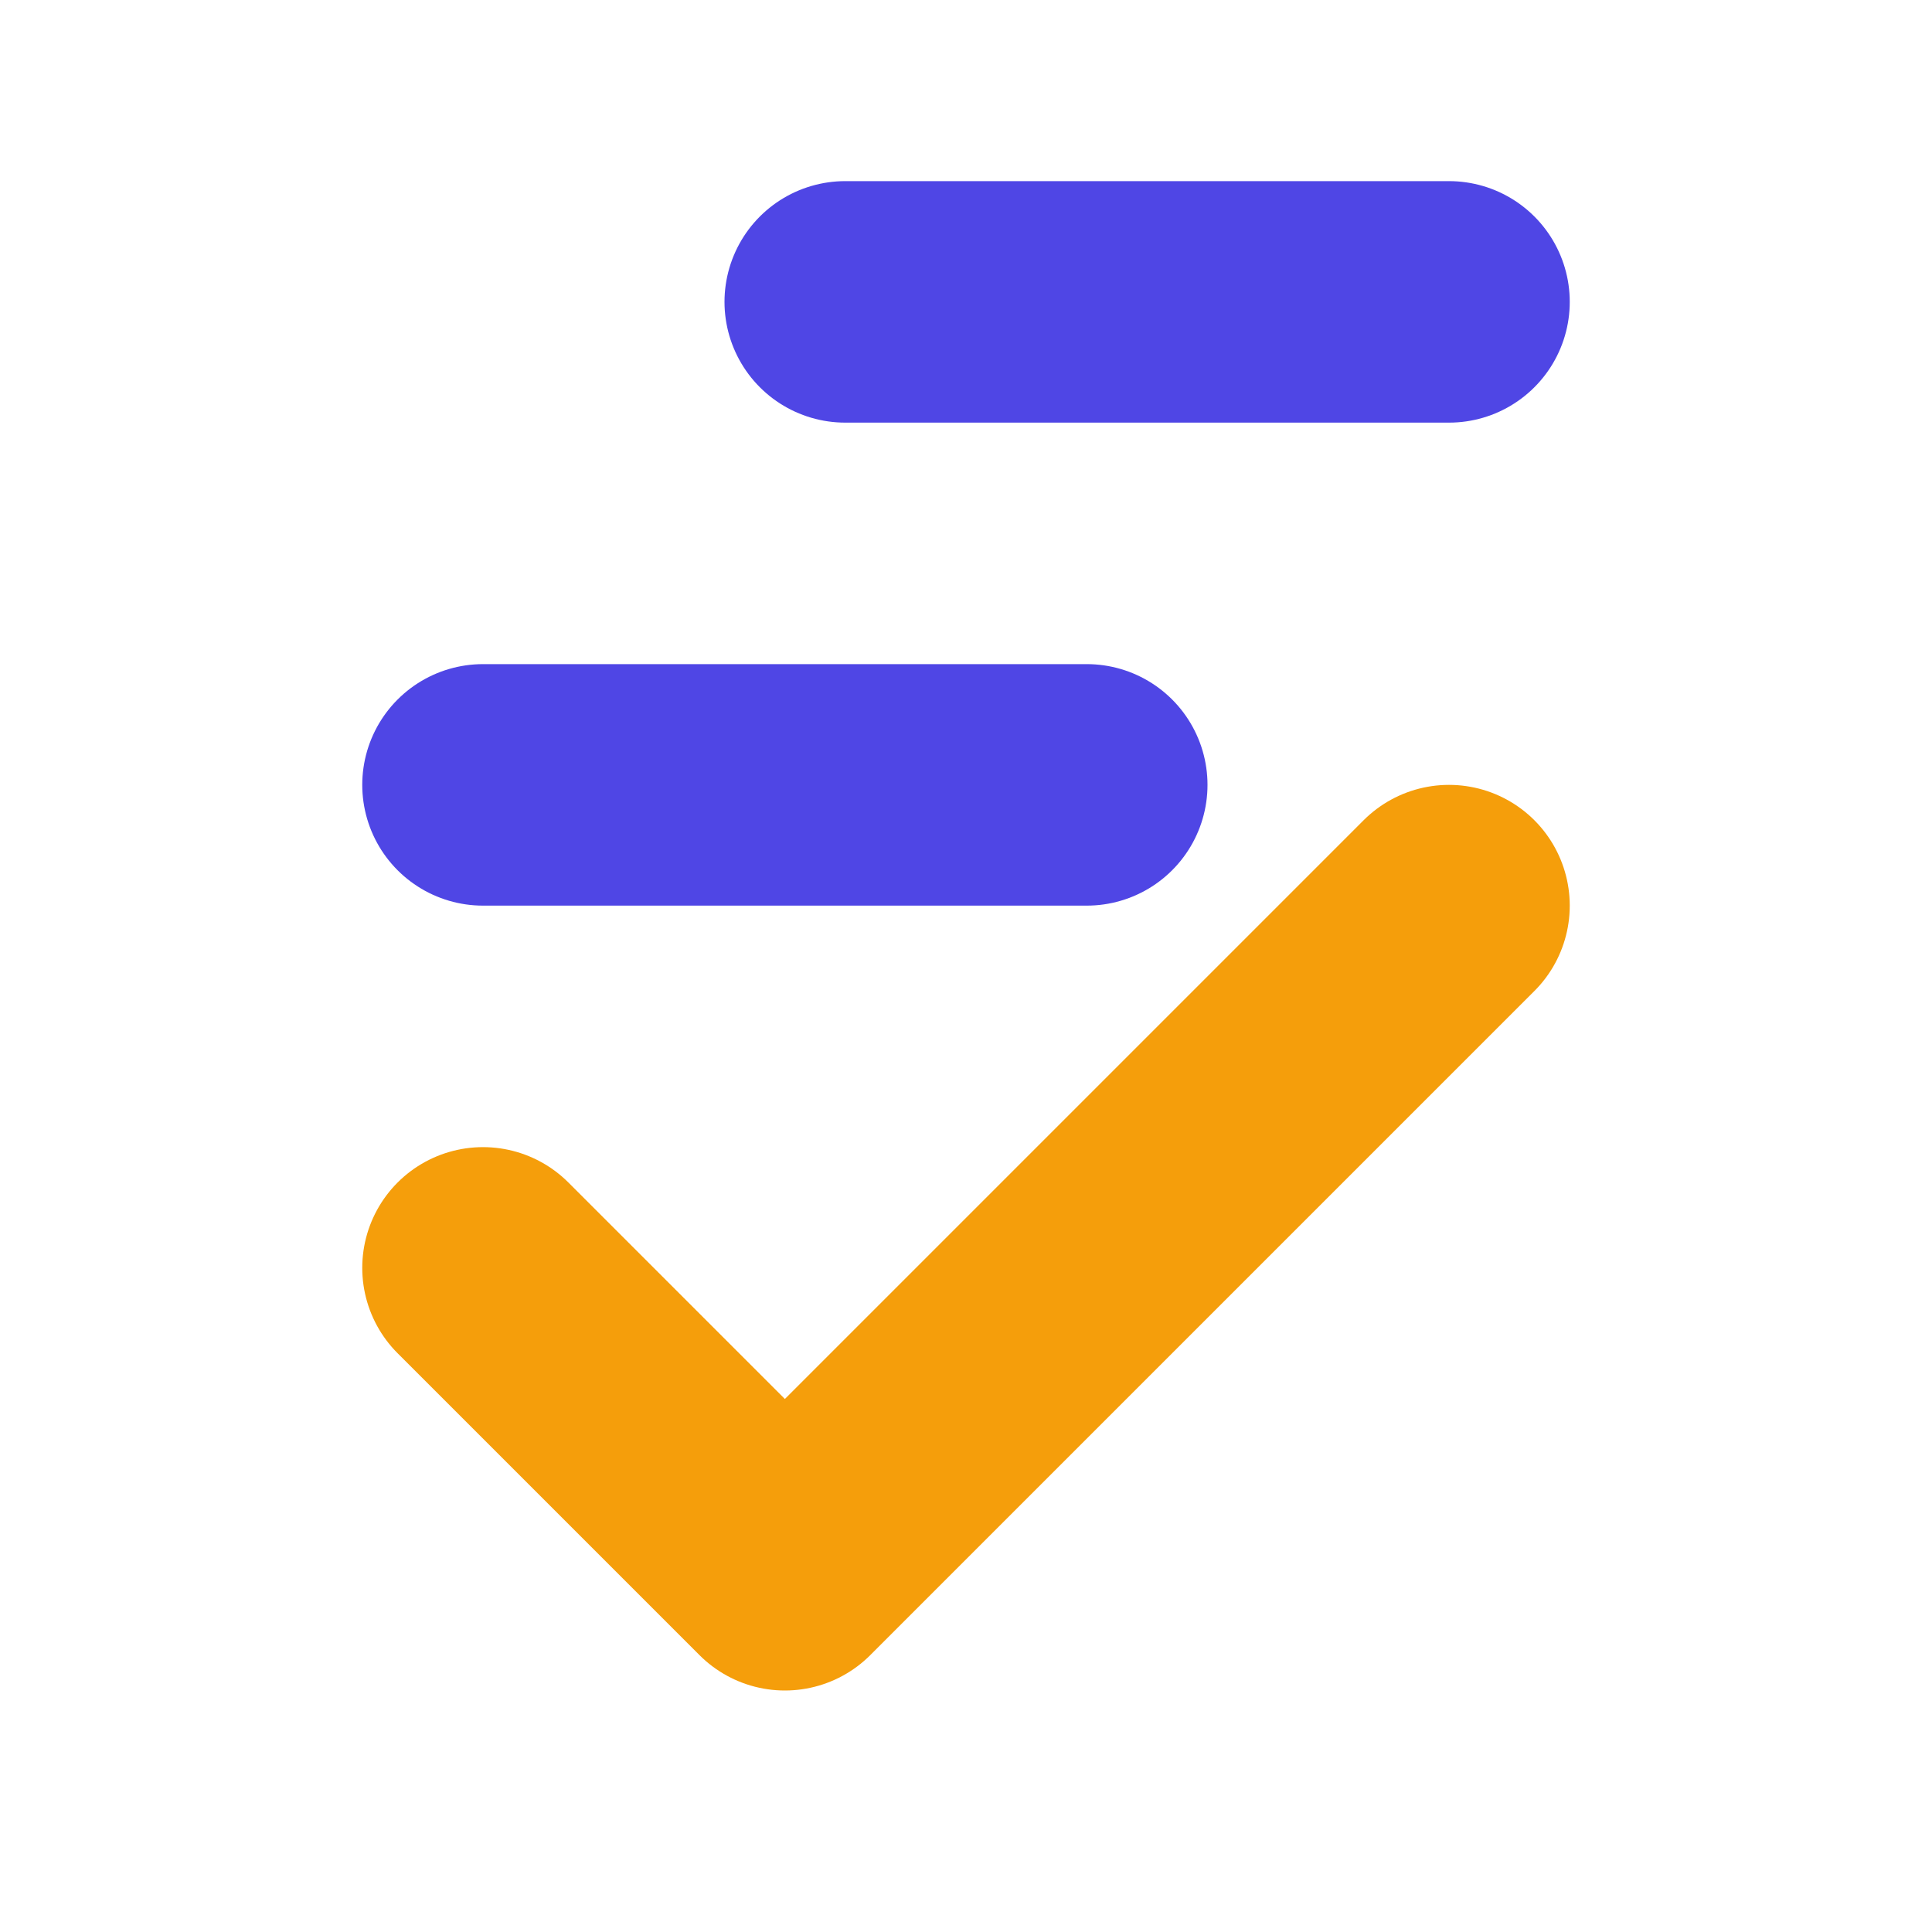
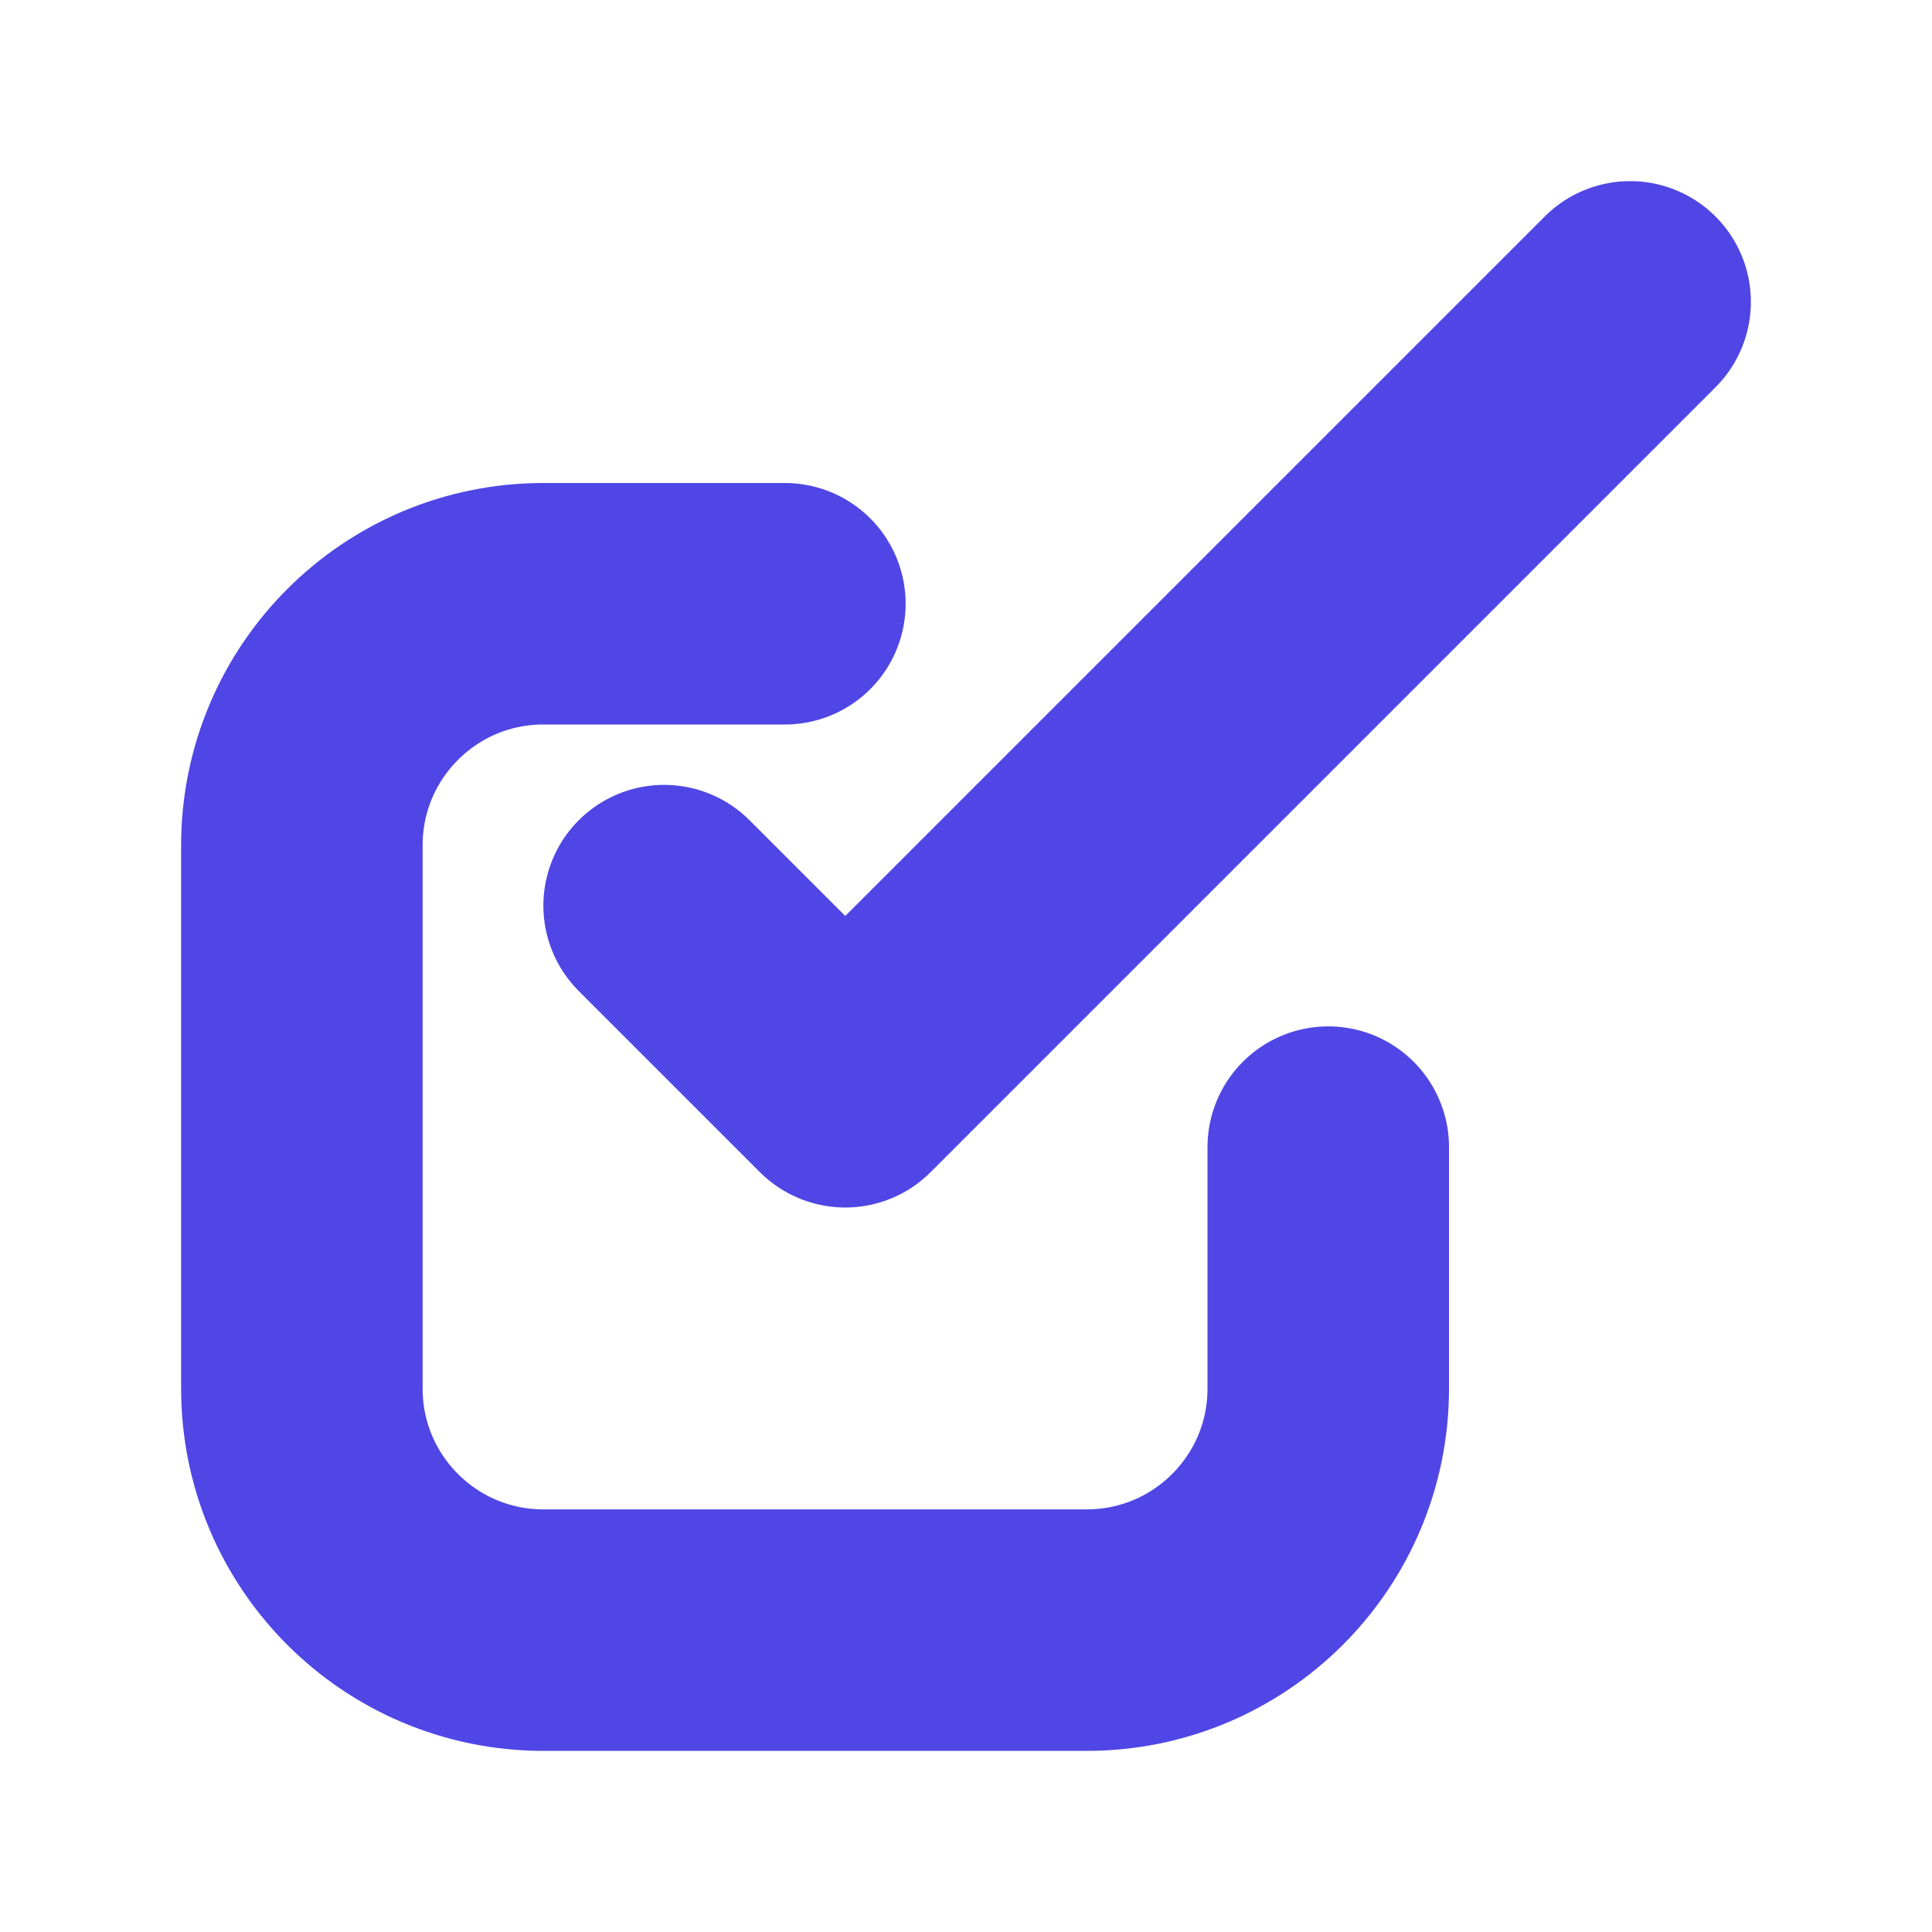
<svg xmlns="http://www.w3.org/2000/svg" viewBox="0 0 256 256">
-   <path d="M112 40h80M64 104h80" fill="none" stroke="#4F46E5" stroke-width="32" stroke-linecap="round" />
-   <path d="M64 168l40 40 88-88" fill="none" stroke="#F59E0B" stroke-width="32" stroke-linecap="round" stroke-linejoin="round" />
+   <path d="M104 80H72a32 32 0 0 0-32 32v72a32 32 0 0 0 32 32h72a32 32 0 0 0 32-32v-32M88 120l24 24L216 40" fill="none" stroke="#4F46E5" stroke-width="32" stroke-linecap="round" stroke-linejoin="round" />
</svg>
